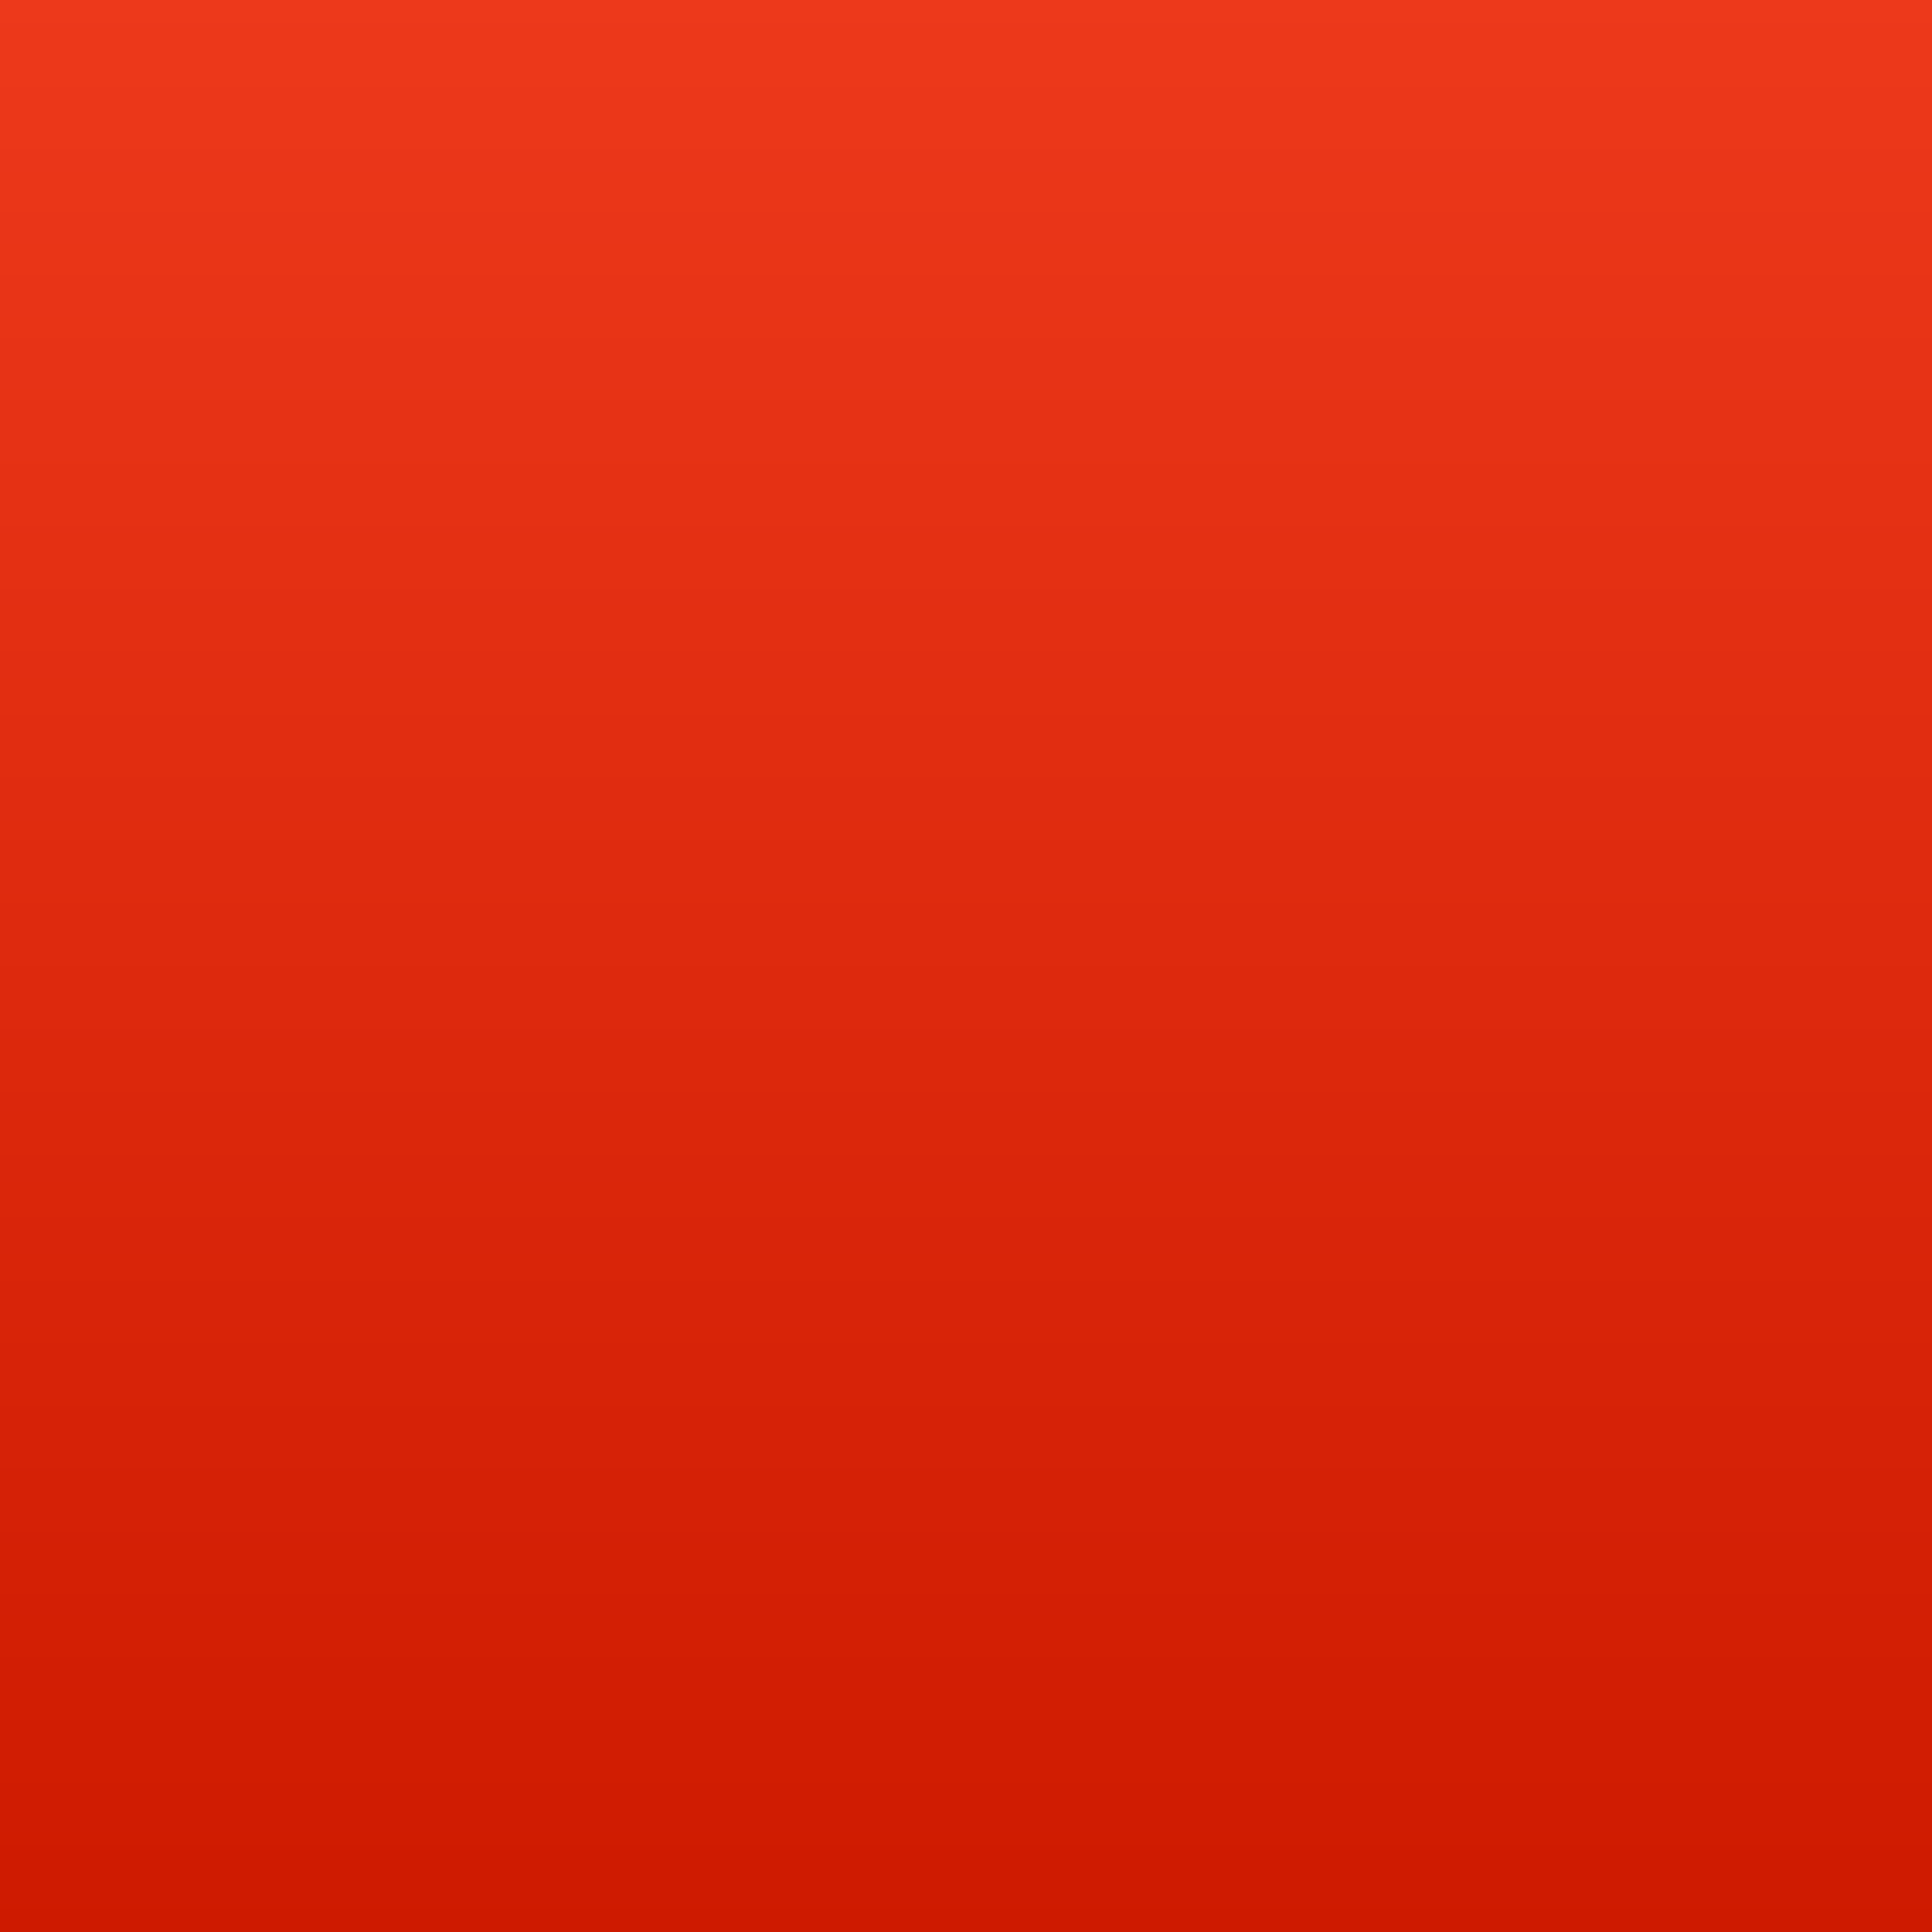
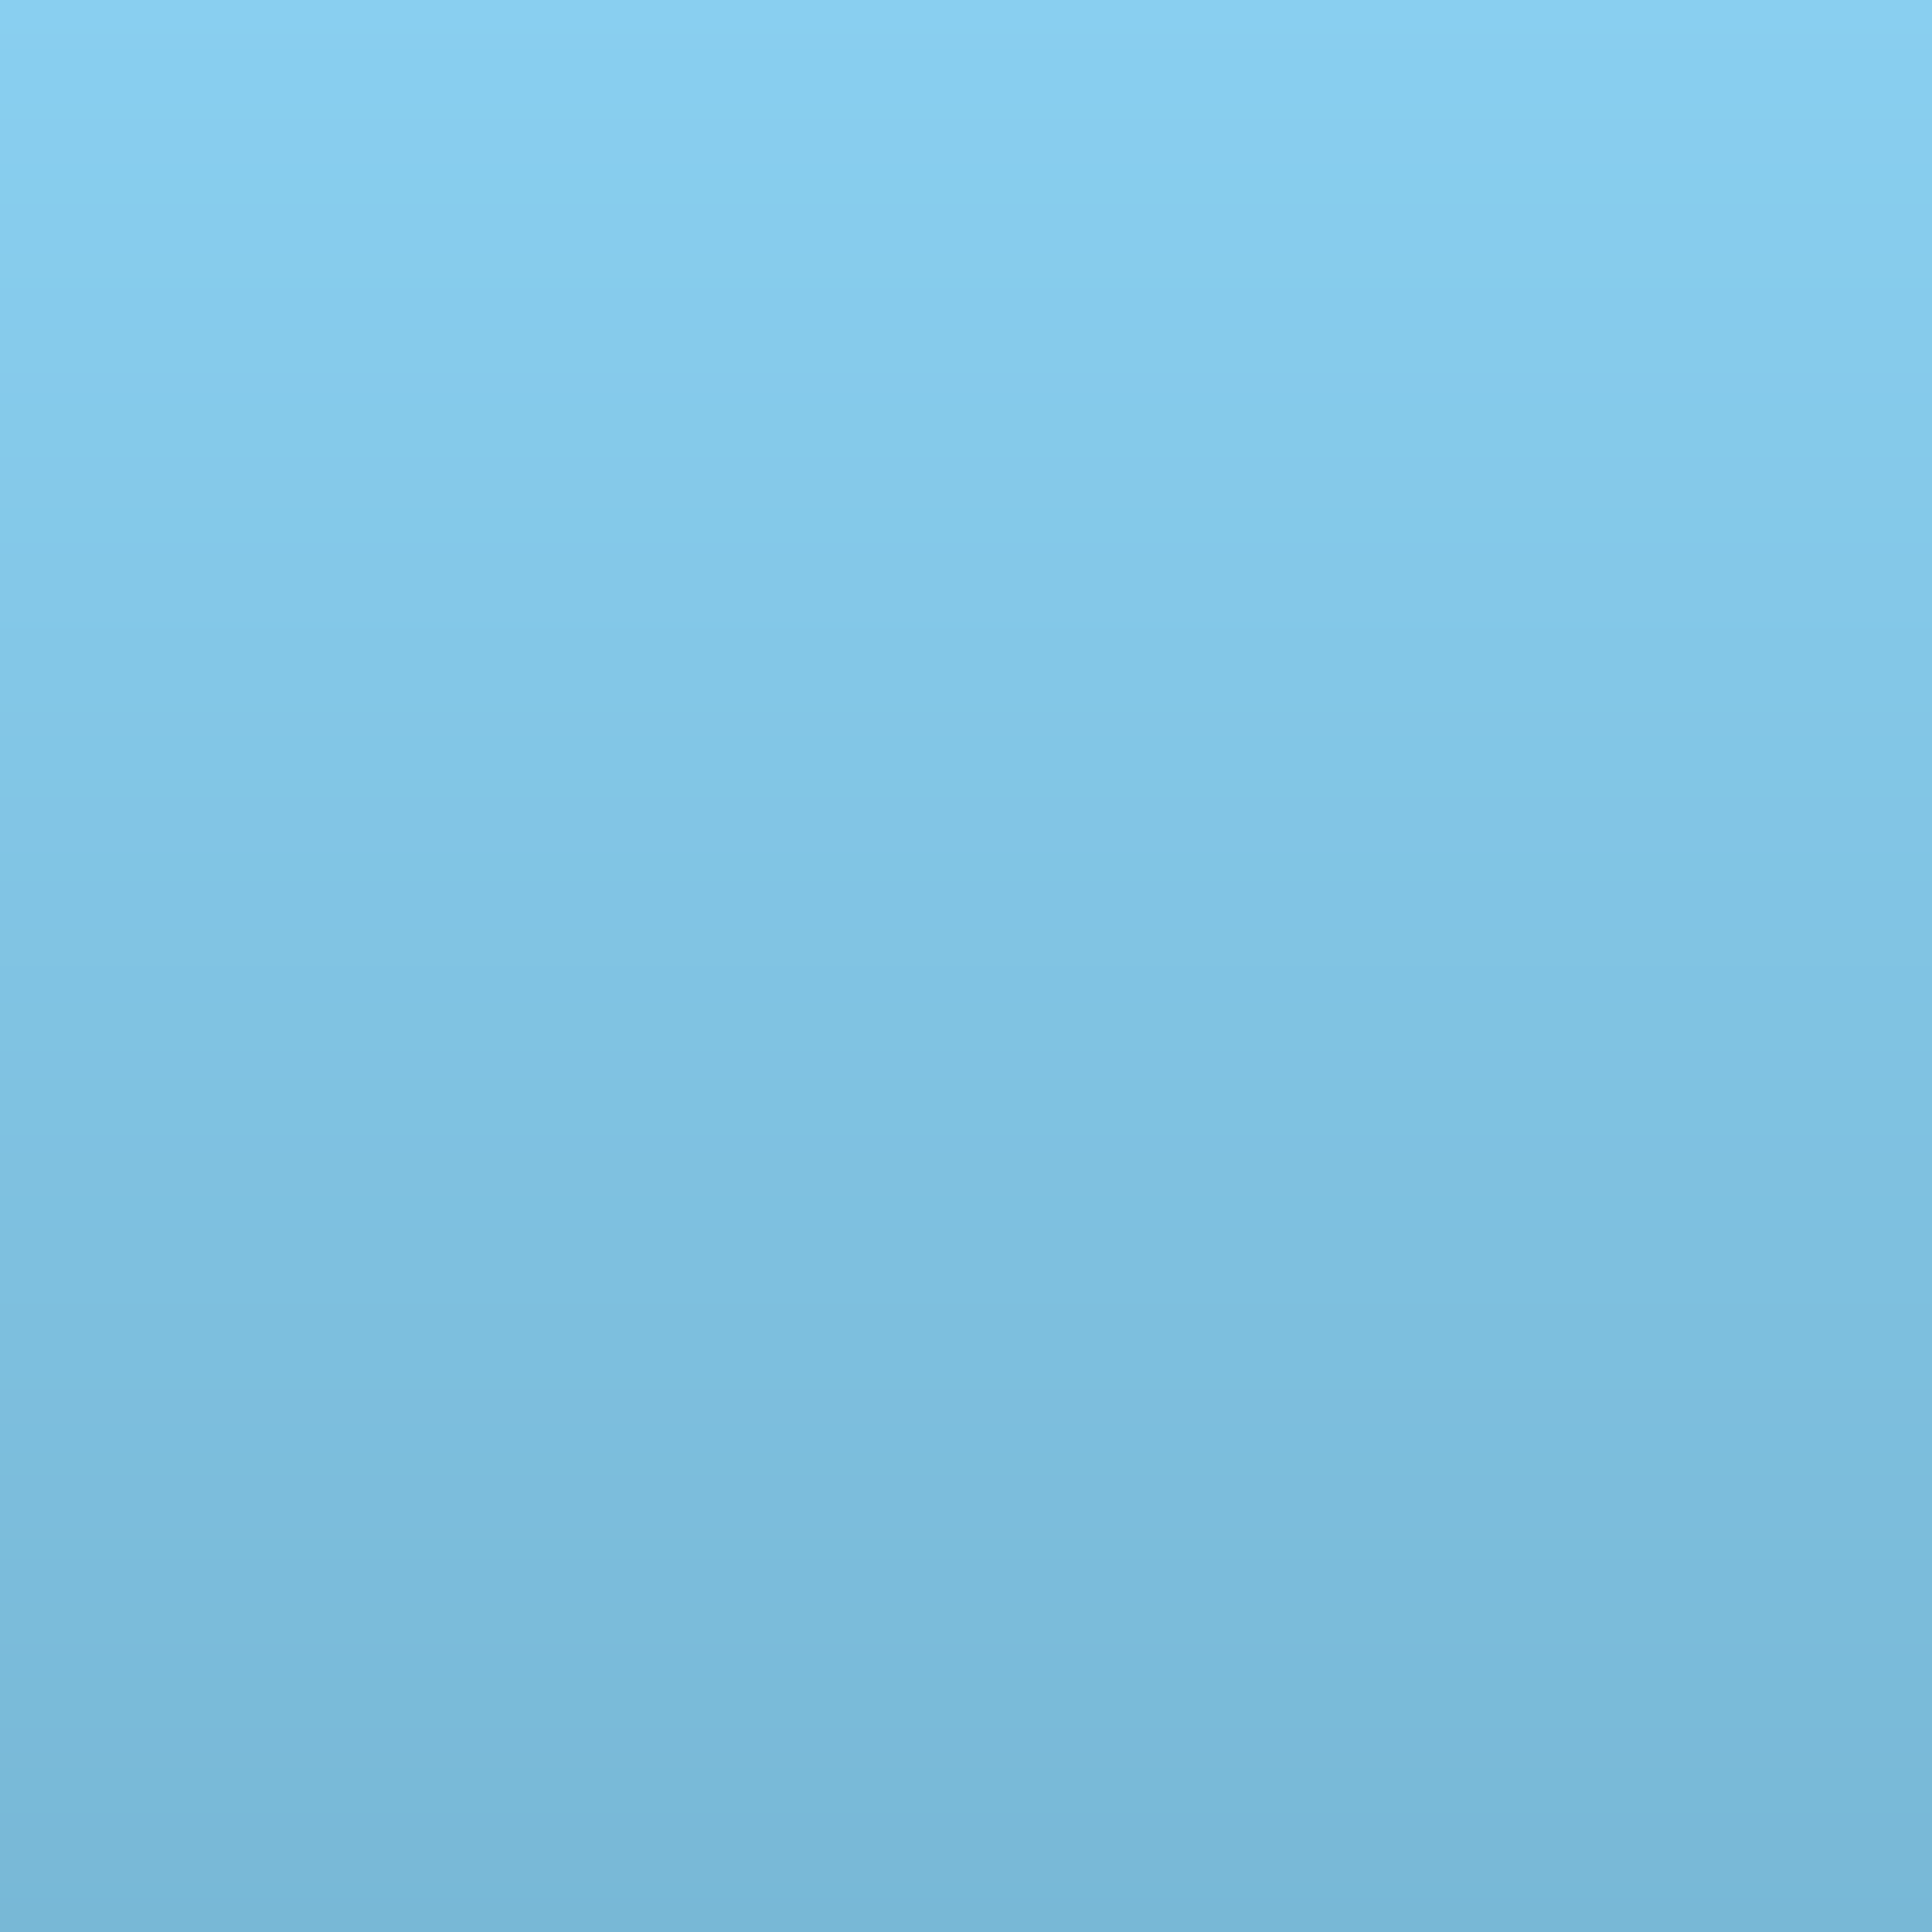
<svg xmlns="http://www.w3.org/2000/svg">
  <defs>
    <linearGradient id="gradient1" x1="0%" y1="0%" x2="0%" y2="100%" spreadMethod="pad">
-       <stop offset="0%" stop-color="#ed391b" stop-opacity="1" />
-       <stop offset="100%" stop-color="#ce1a00" stop-opacity="1" />
+       <stop offset="0%" stop-color="#89CFF0" stop-opacity="1" />
+       <stop offset="100%" stop-color="#78B8D6" stop-opacity="1" />
    </linearGradient>
  </defs>
  <rect x="0" y="0" width="100%" height="100%" style="fill:url(#gradient1);" />
</svg>
